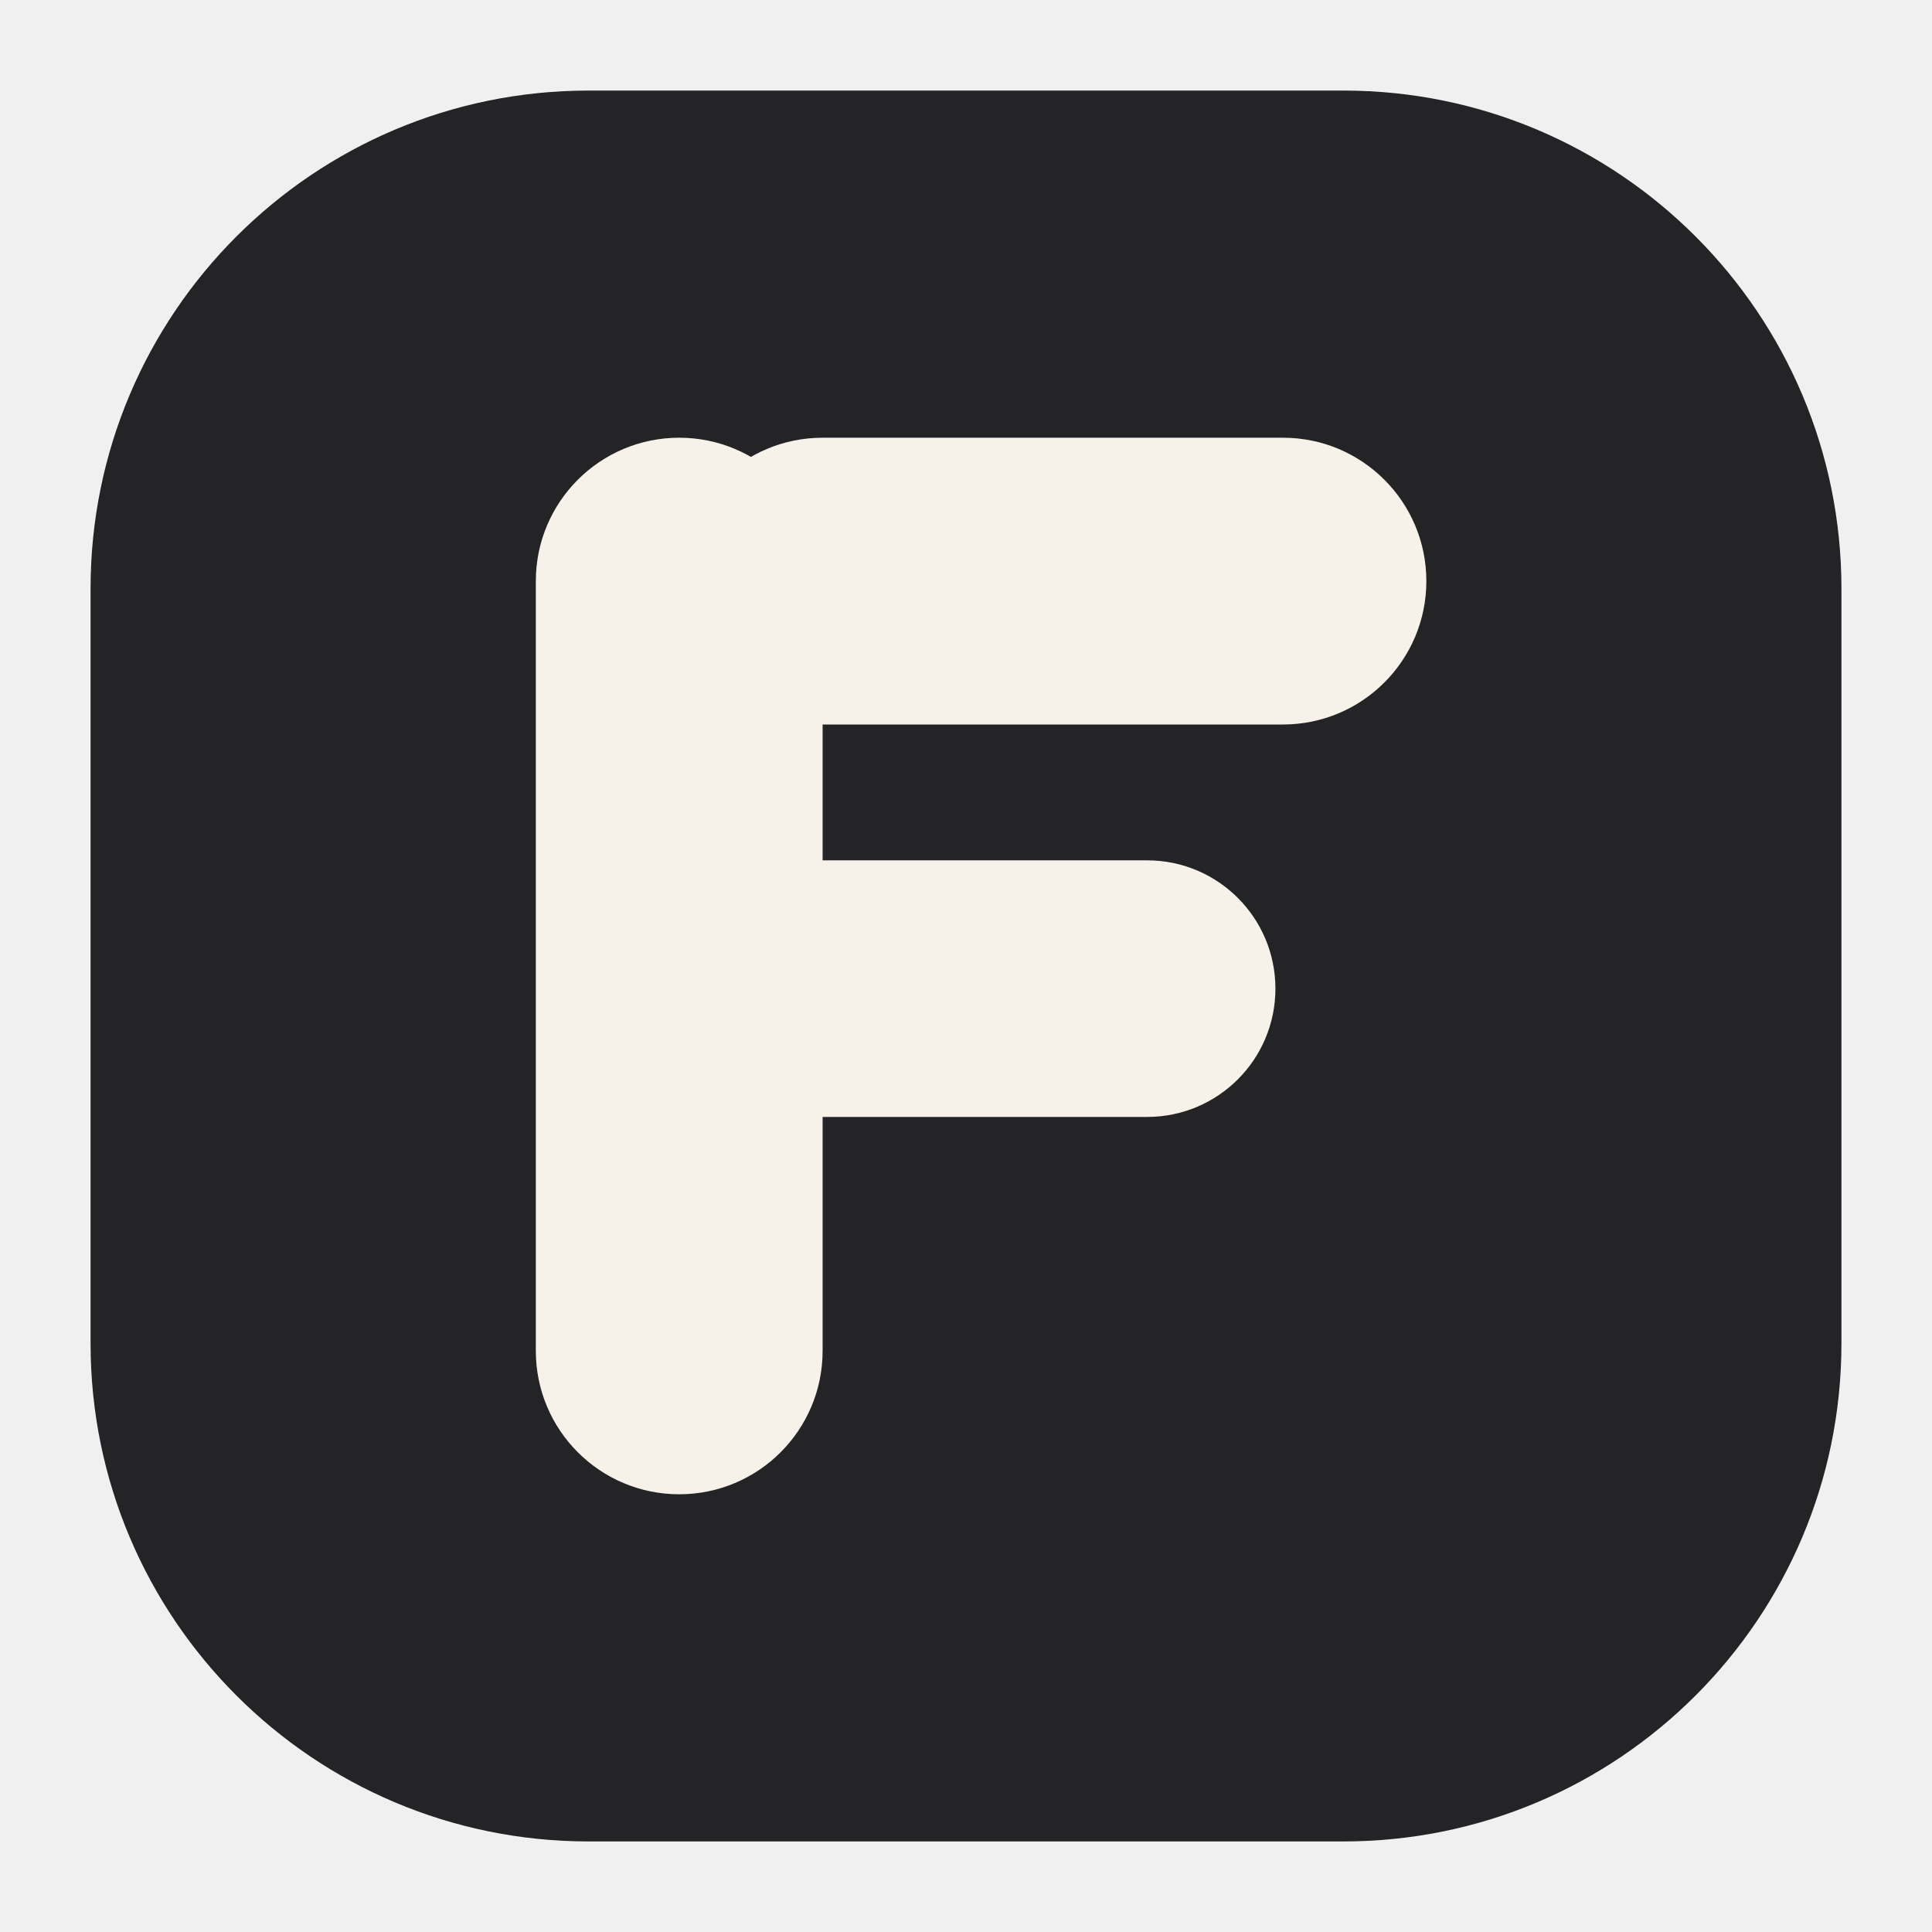
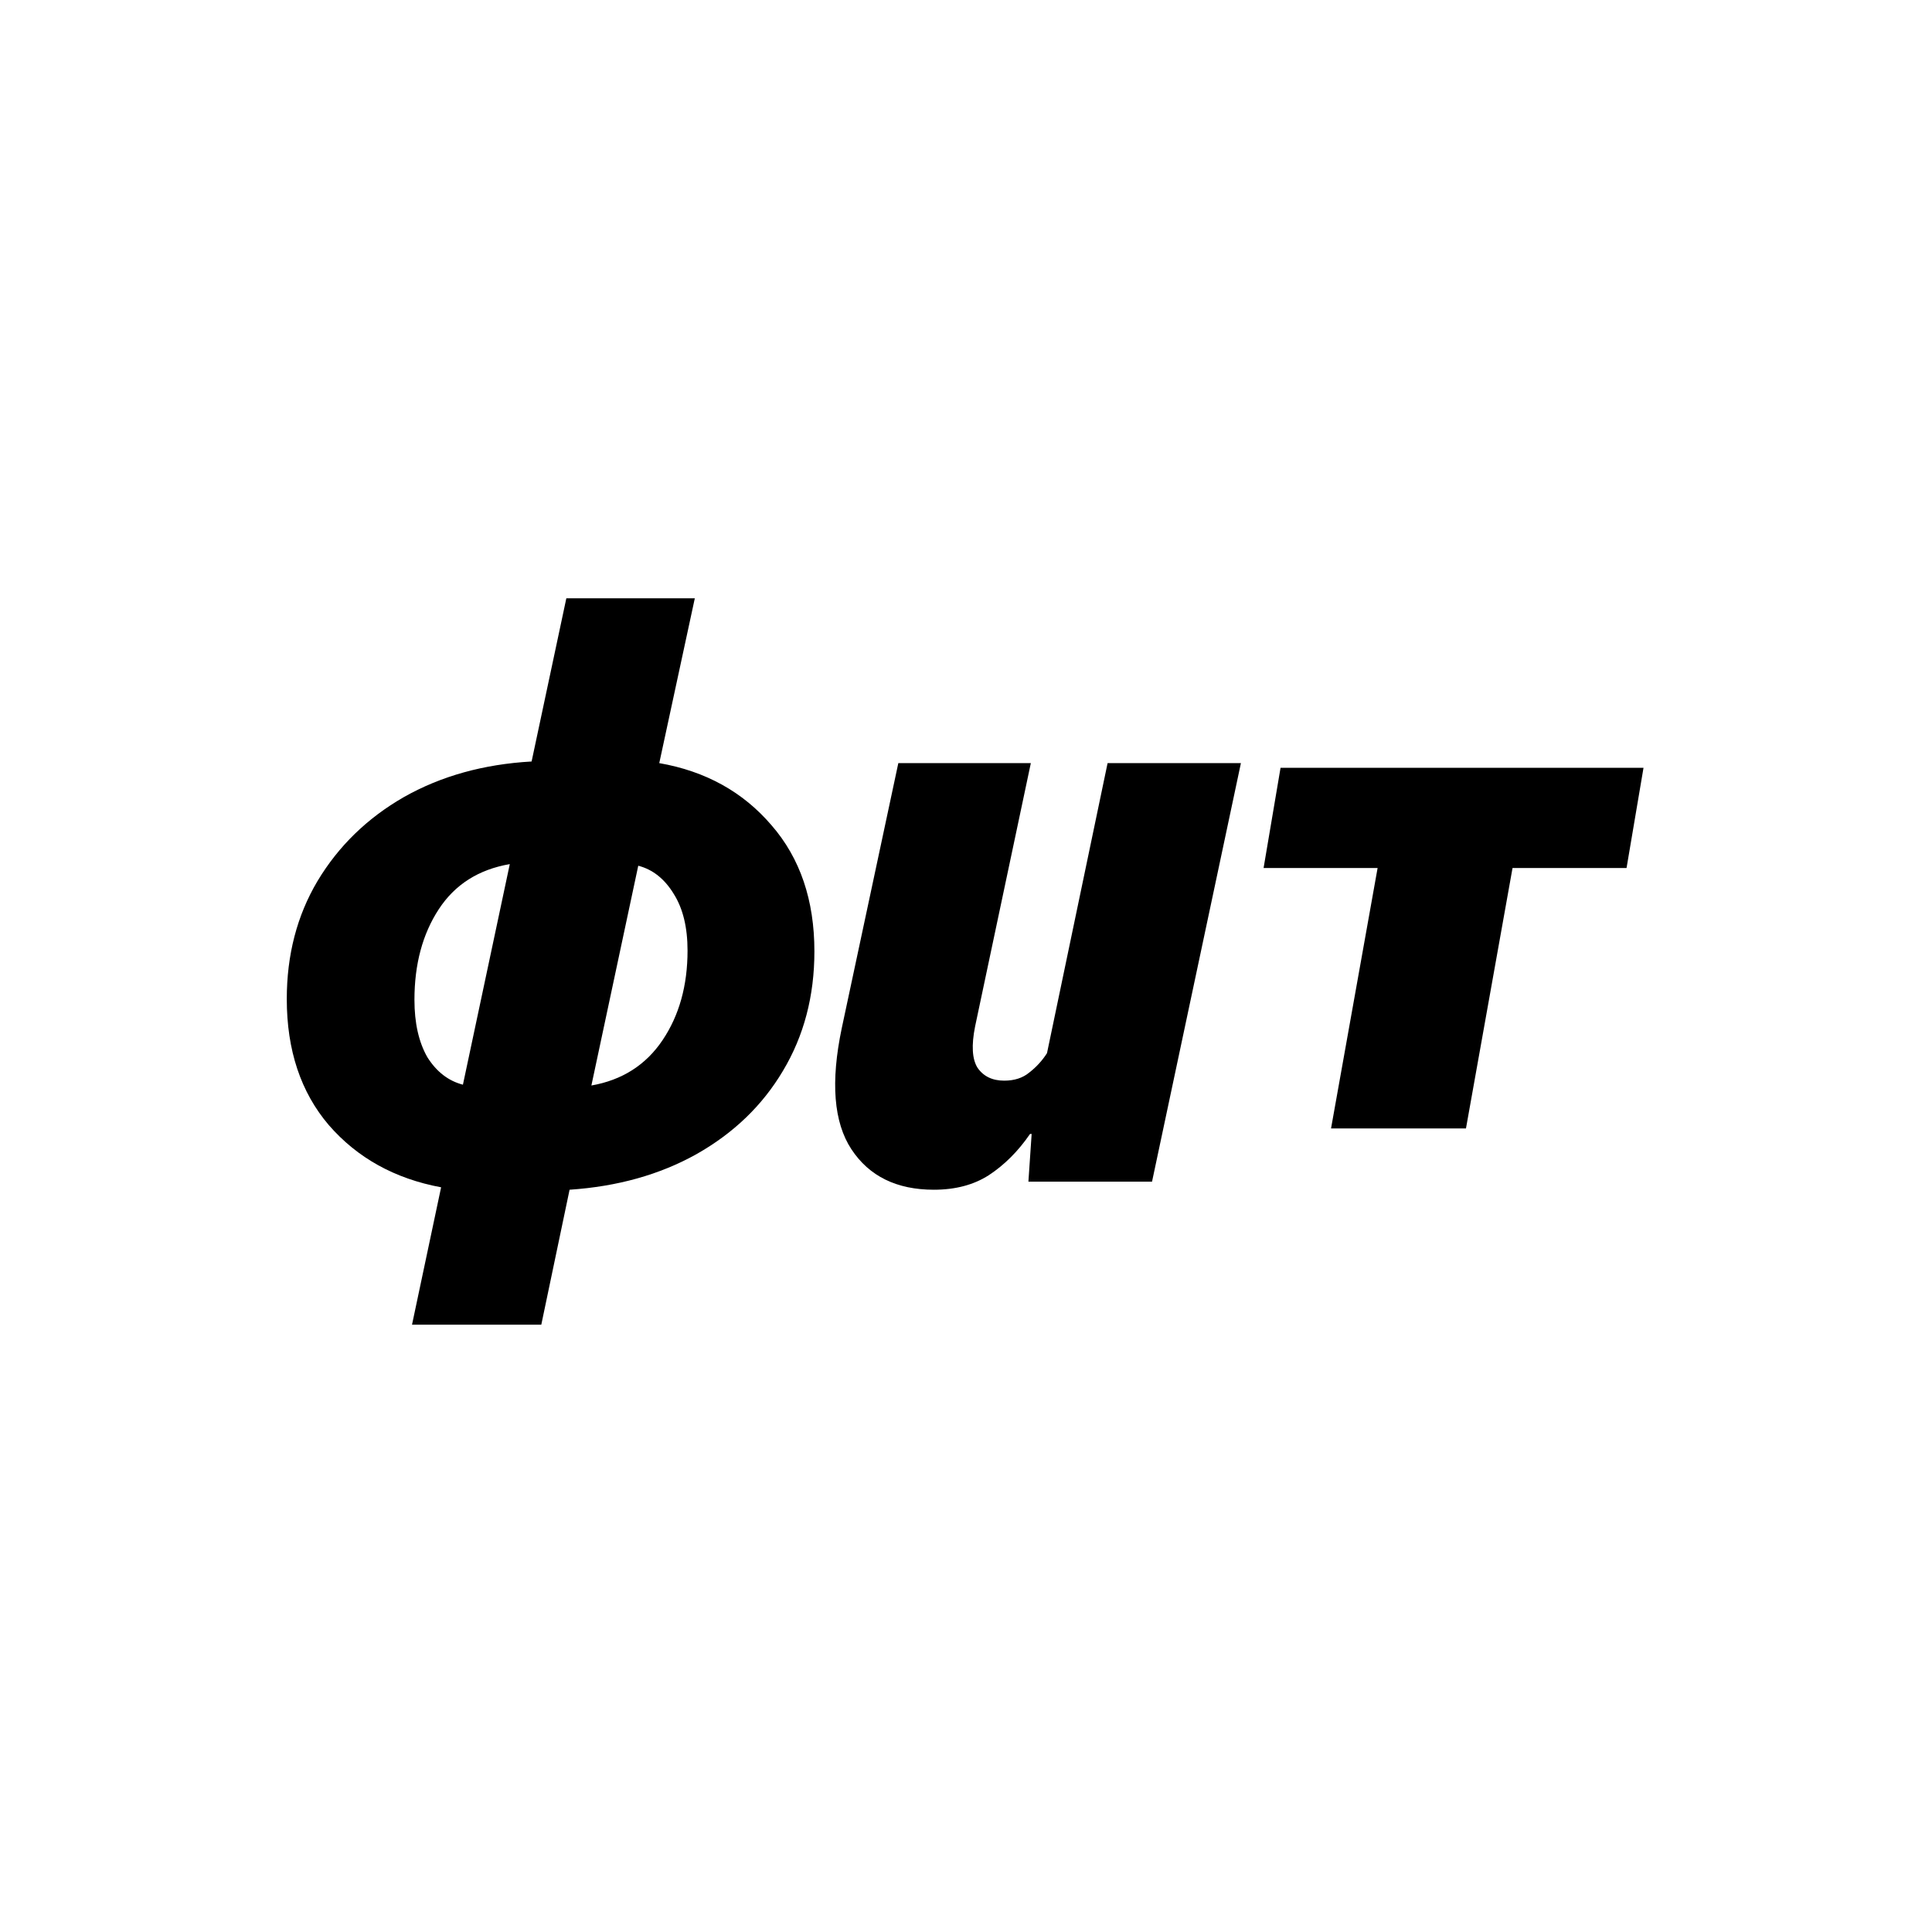
<svg xmlns="http://www.w3.org/2000/svg" viewBox="0 0 512 512" role="img" aria-labelledby="title">
-   <rect x="24" y="24" width="464" height="464" rx="132" fill="#242426" />
-   <g fill="#F6F2EA">
-     <rect x="142" y="116" width="76" height="280" rx="38" />
-     <rect x="180" y="116" width="198" height="76" rx="38" />
-     <rect x="180" y="228" width="158" height="68" rx="34" />
+   <rect width="512" height="512" fill="white" />
+   <g transform="translate(76 159.5714) scale(1.285714)" fill="black">
+     <path d="M84.104 -0.794L76.776 33.181C86.324 34.846 94.041 39.121 99.925 46.004C105.81 52.777 108.752 61.437 108.752 71.985C108.752 81.2 106.587 89.416 102.257 96.633C98.038 103.739 92.098 109.457 84.437 113.787C76.887 118.006 68.171 120.449 58.29 121.115L52.461 148.927H25.814L31.809 120.615C22.261 118.839 14.545 114.564 8.66 107.791C2.887 101.019 0 92.359 0 81.811C0 72.707 2.11 64.602 6.329 57.496C10.659 50.279 16.599 44.505 24.149 40.175C31.809 35.845 40.581 33.403 50.462 32.847L57.623 -0.794H84.104ZM26.314 81.977C26.314 86.752 27.202 90.693 28.978 93.802C30.866 96.8 33.308 98.687 36.306 99.464L45.966 53.998C39.526 55.109 34.641 58.217 31.31 63.325C27.979 68.432 26.314 74.65 26.314 81.977ZM82.605 71.818C82.605 67.044 81.661 63.158 79.774 60.16C77.886 57.052 75.444 55.109 72.446 54.331L62.786 99.631C69.115 98.521 74 95.412 77.442 90.305C80.884 85.197 82.605 79.035 82.605 71.818Z" />
+     <path d="M147.868 98.632C149.977 98.632 151.698 98.076 153.031 96.966C154.474 95.856 155.695 94.524 156.694 92.969L169.185 33.181H196.665L178.345 119.449H152.864L153.53 109.623H153.197C150.754 113.176 147.923 116.008 144.703 118.117C141.595 120.116 137.82 121.115 133.379 121.115C125.718 121.115 120.055 118.339 116.391 112.788C112.727 107.236 112.061 98.909 114.393 87.806L126.051 33.181H153.364L141.872 87.473C141.095 91.359 141.262 94.191 142.372 95.967C143.593 97.743 145.425 98.632 147.868 98.632Z" />
+     <path d="M201.337 54.807L204.834 34.152H279.648L276.151 54.807H252.65L243.054 108.478H215.243L224.839 54.807H201.337Z" />
  </g>
</svg>
